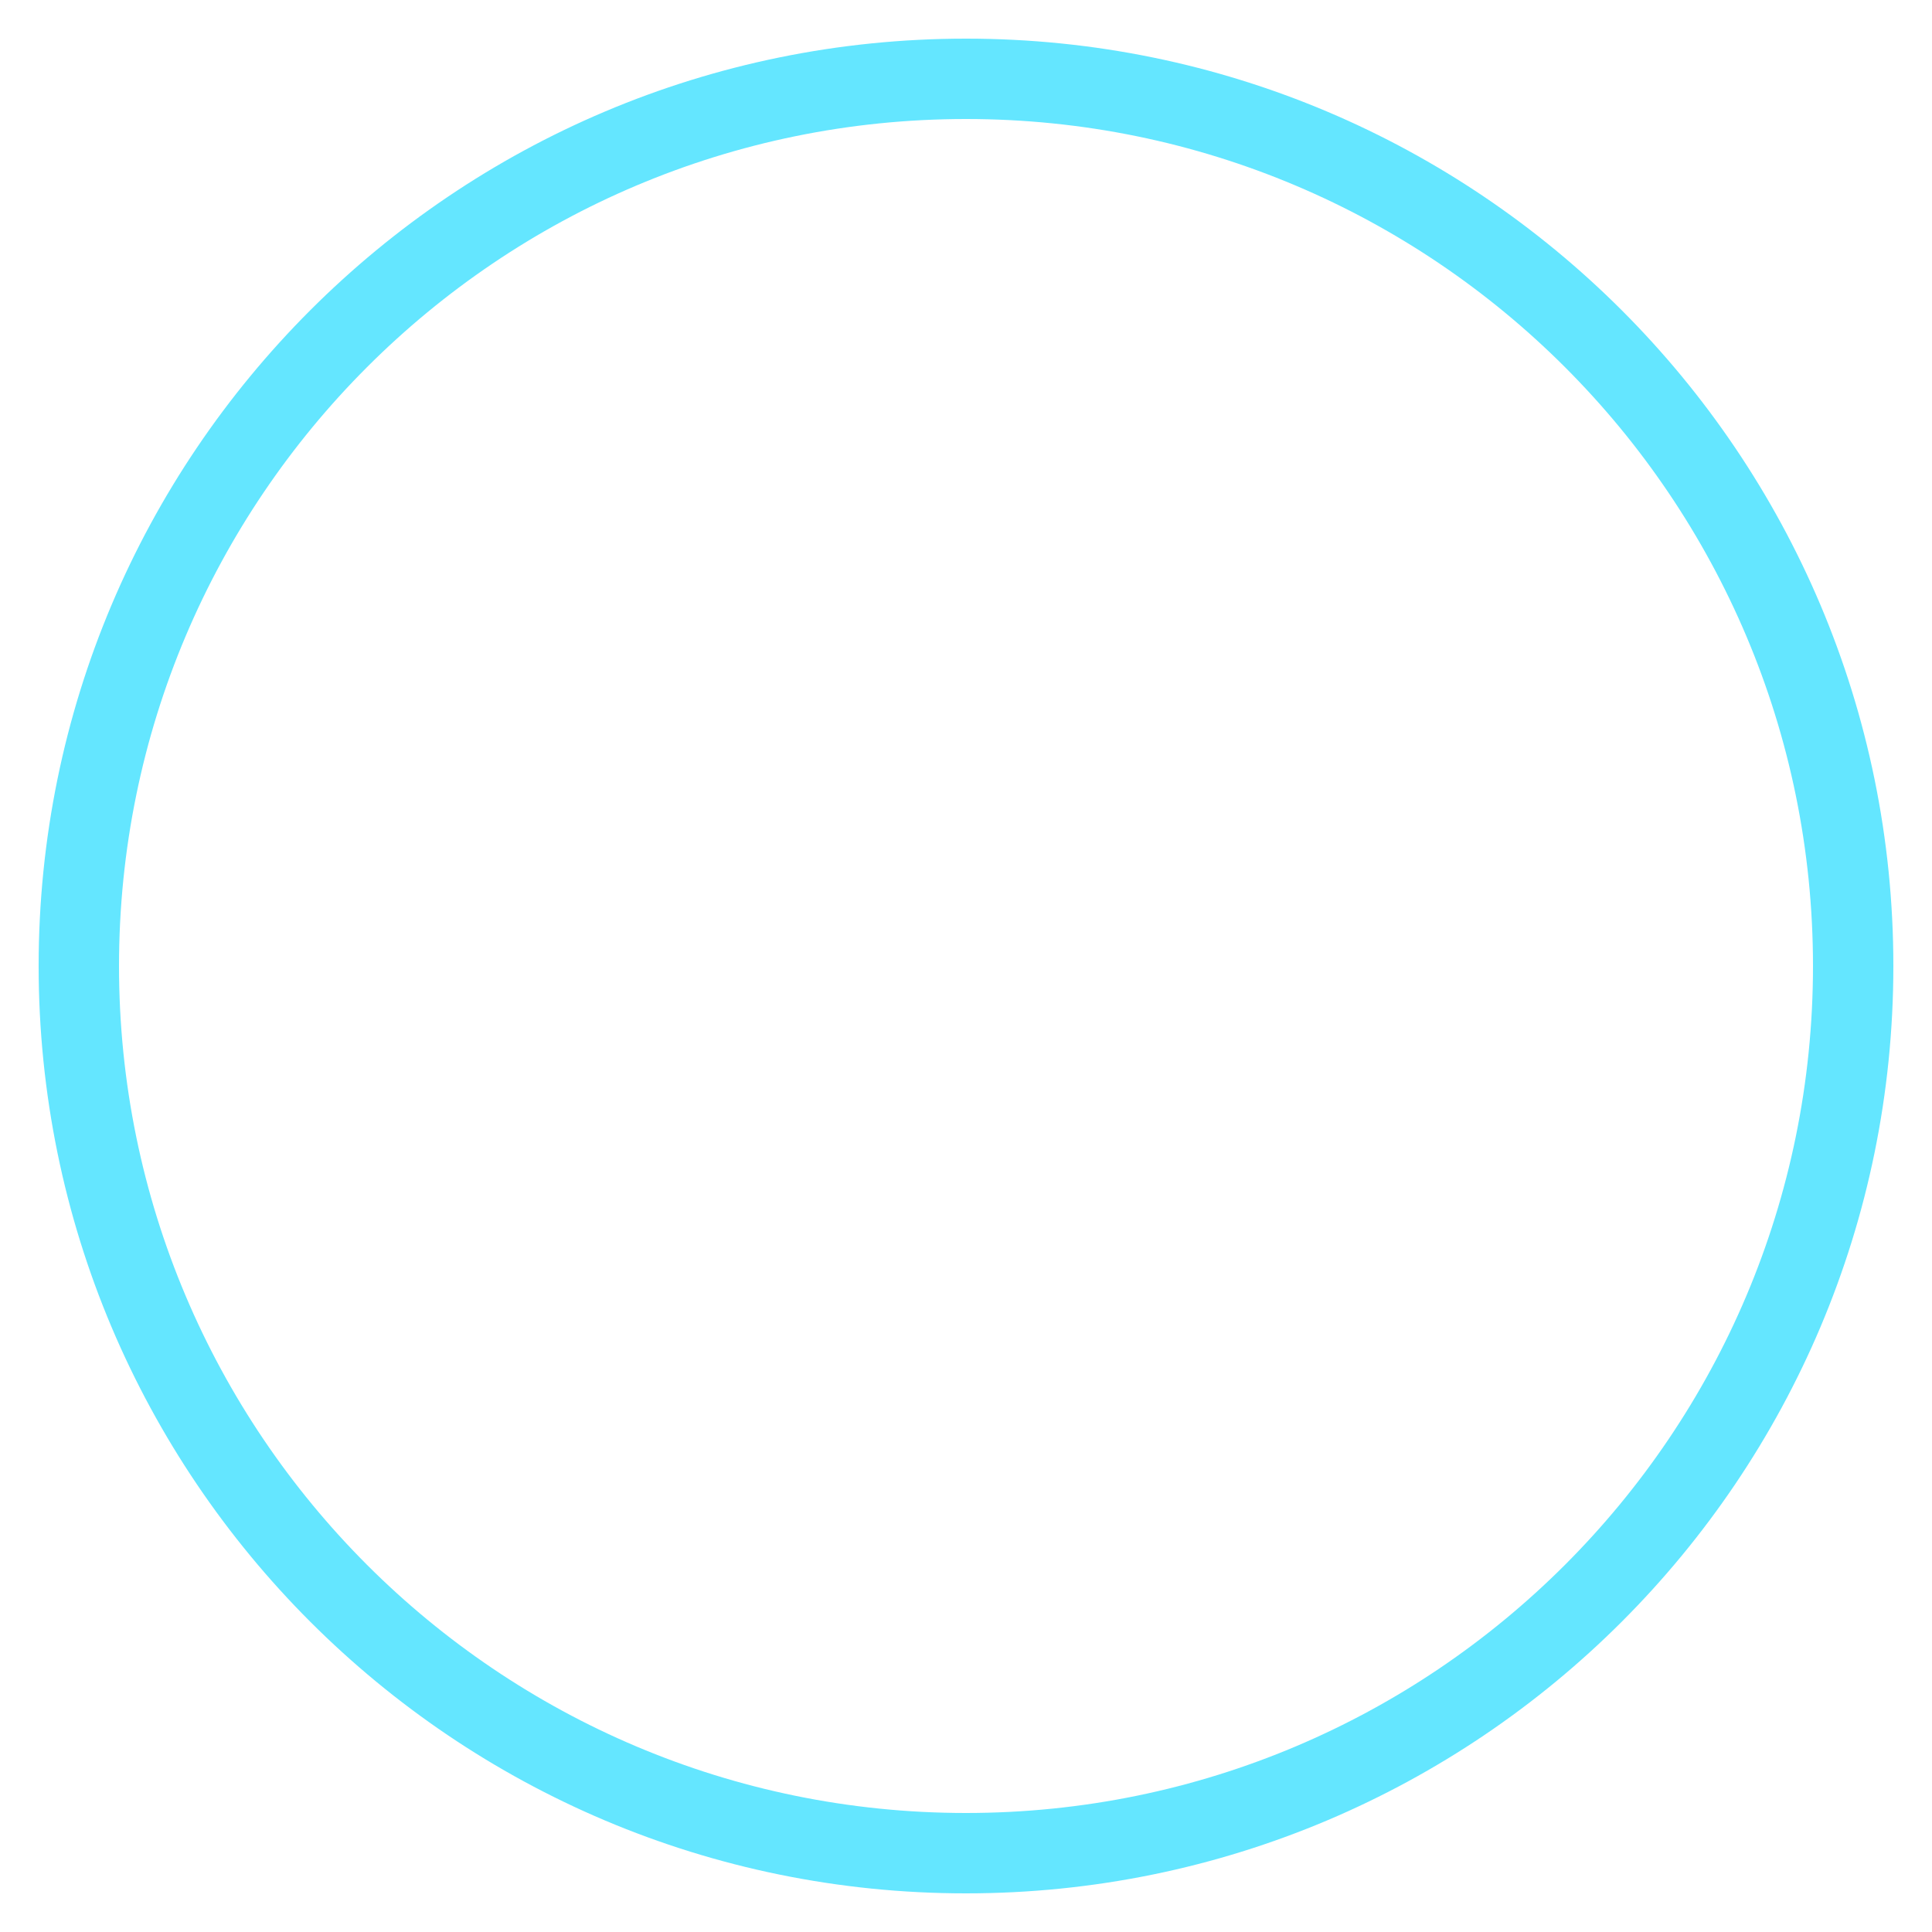
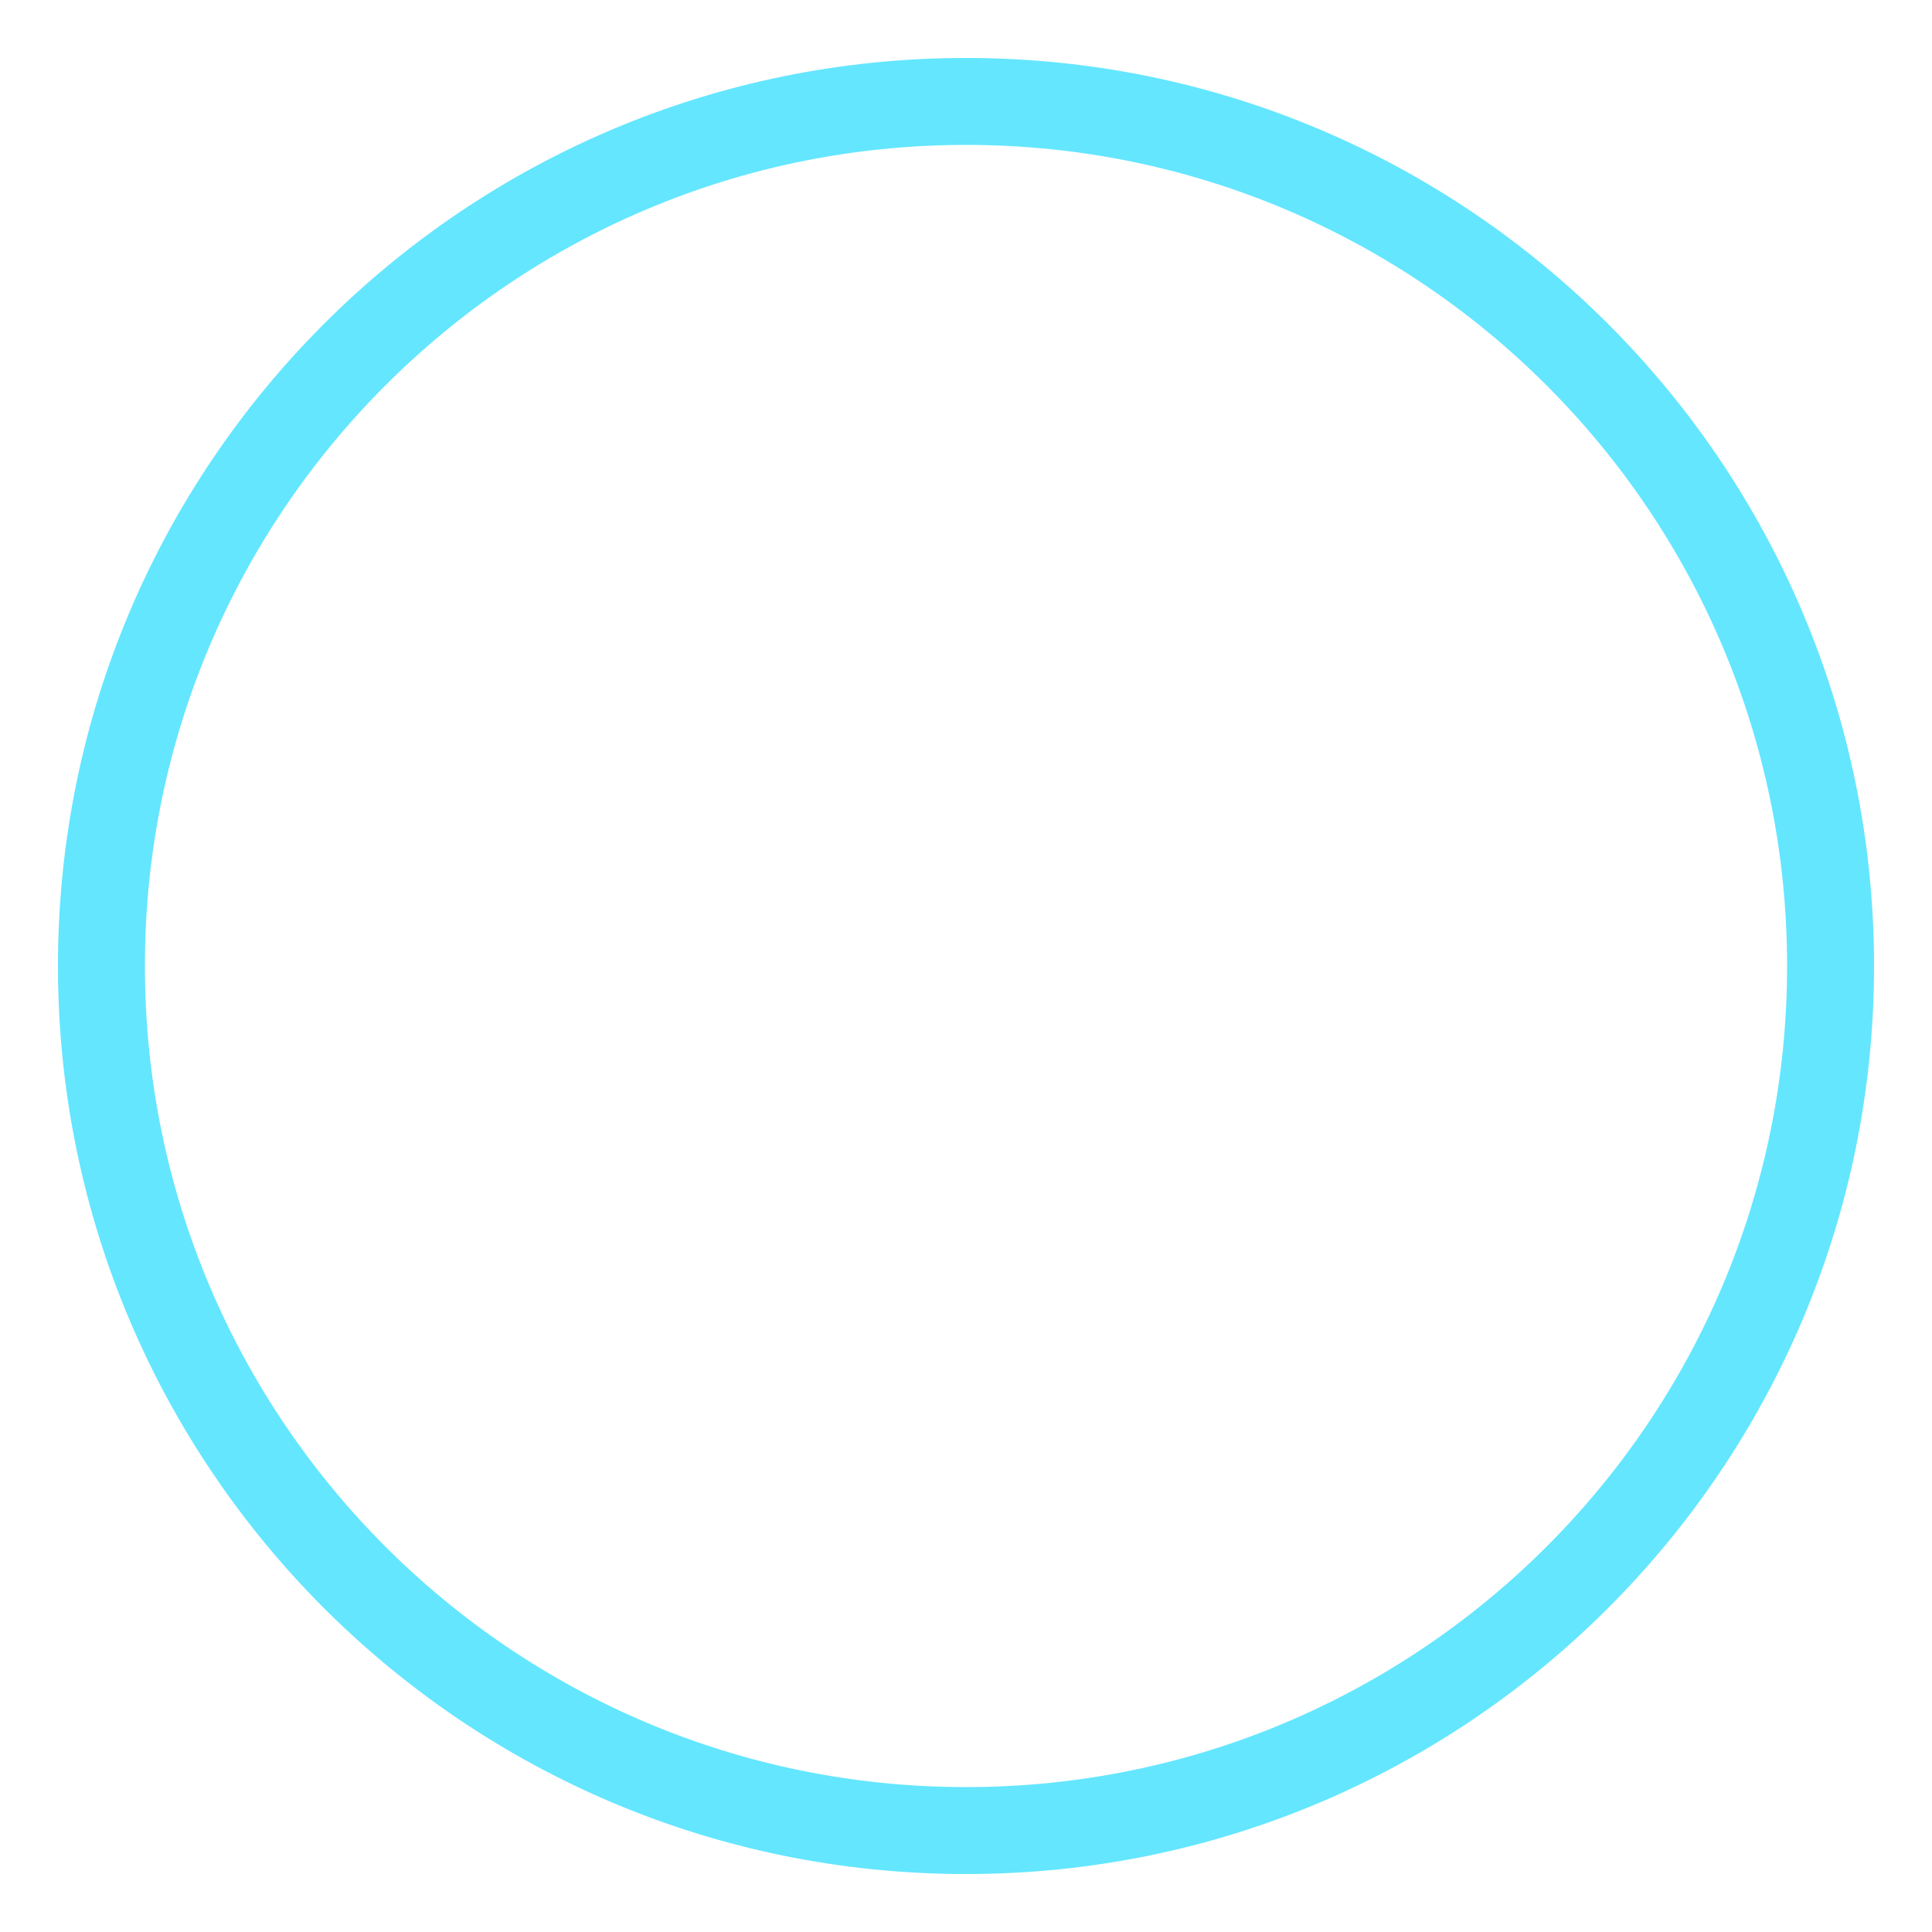
- <svg xmlns="http://www.w3.org/2000/svg" viewBox="0 0 100 100" width="100" height="100">
-   <path fill="#64e6ff" fill-rule="evenodd" d="M2,50 a48,48 0 1,0 96,0 a48,48 0 1,0 -96,0 Z M6.16,50 a43.84,43.84 0 1,1 87.68,0 a43.84,43.84 0 1,1 -87.68,0 Z" />
+ <svg xmlns="http://www.w3.org/2000/svg" viewBox="0 0 1701 1701" width="1701" height="1701">
+   <path fill="#64e6ff" fill-rule="evenodd" d="M51.03,850.5 a799.47,799.47 0 1,0 1598.94,0 a799.47,799.47 0 1,0 -1598.94,0 Z M127.575,850.5 a722.925,722.925 0 1,1 1445.85,0 a722.925,722.925 0 1,1 -1445.85,0 Z" />
</svg>
